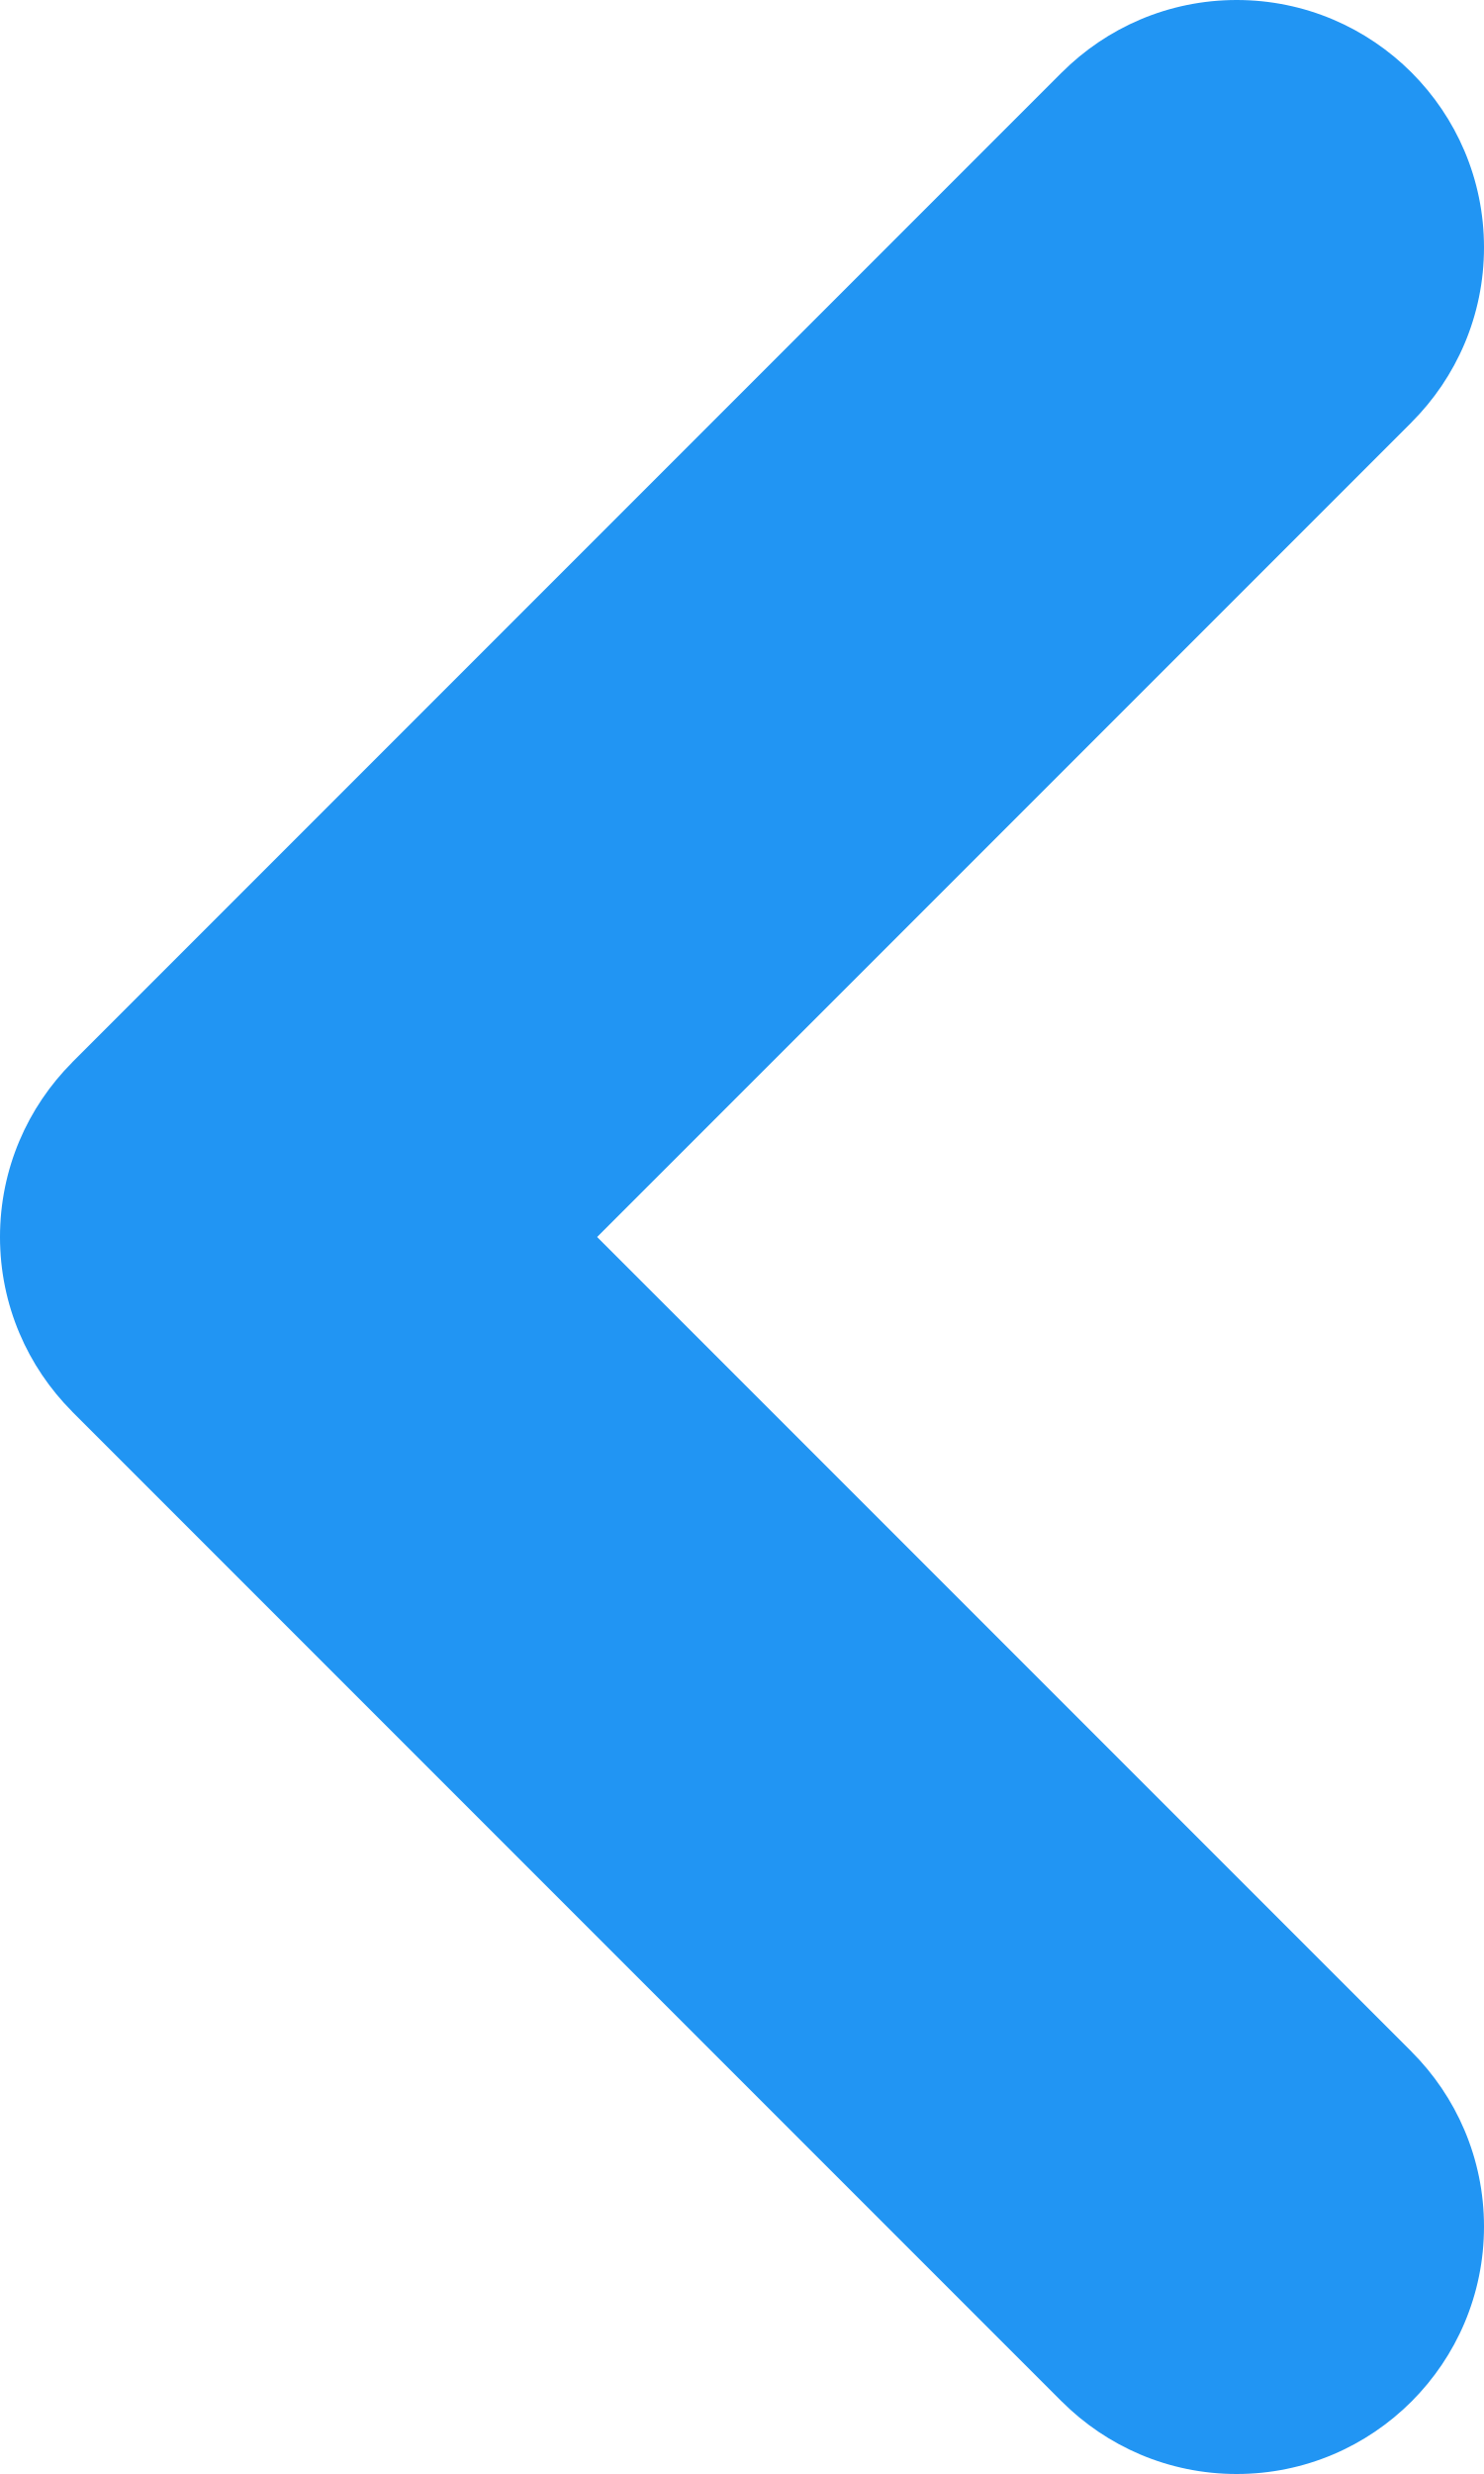
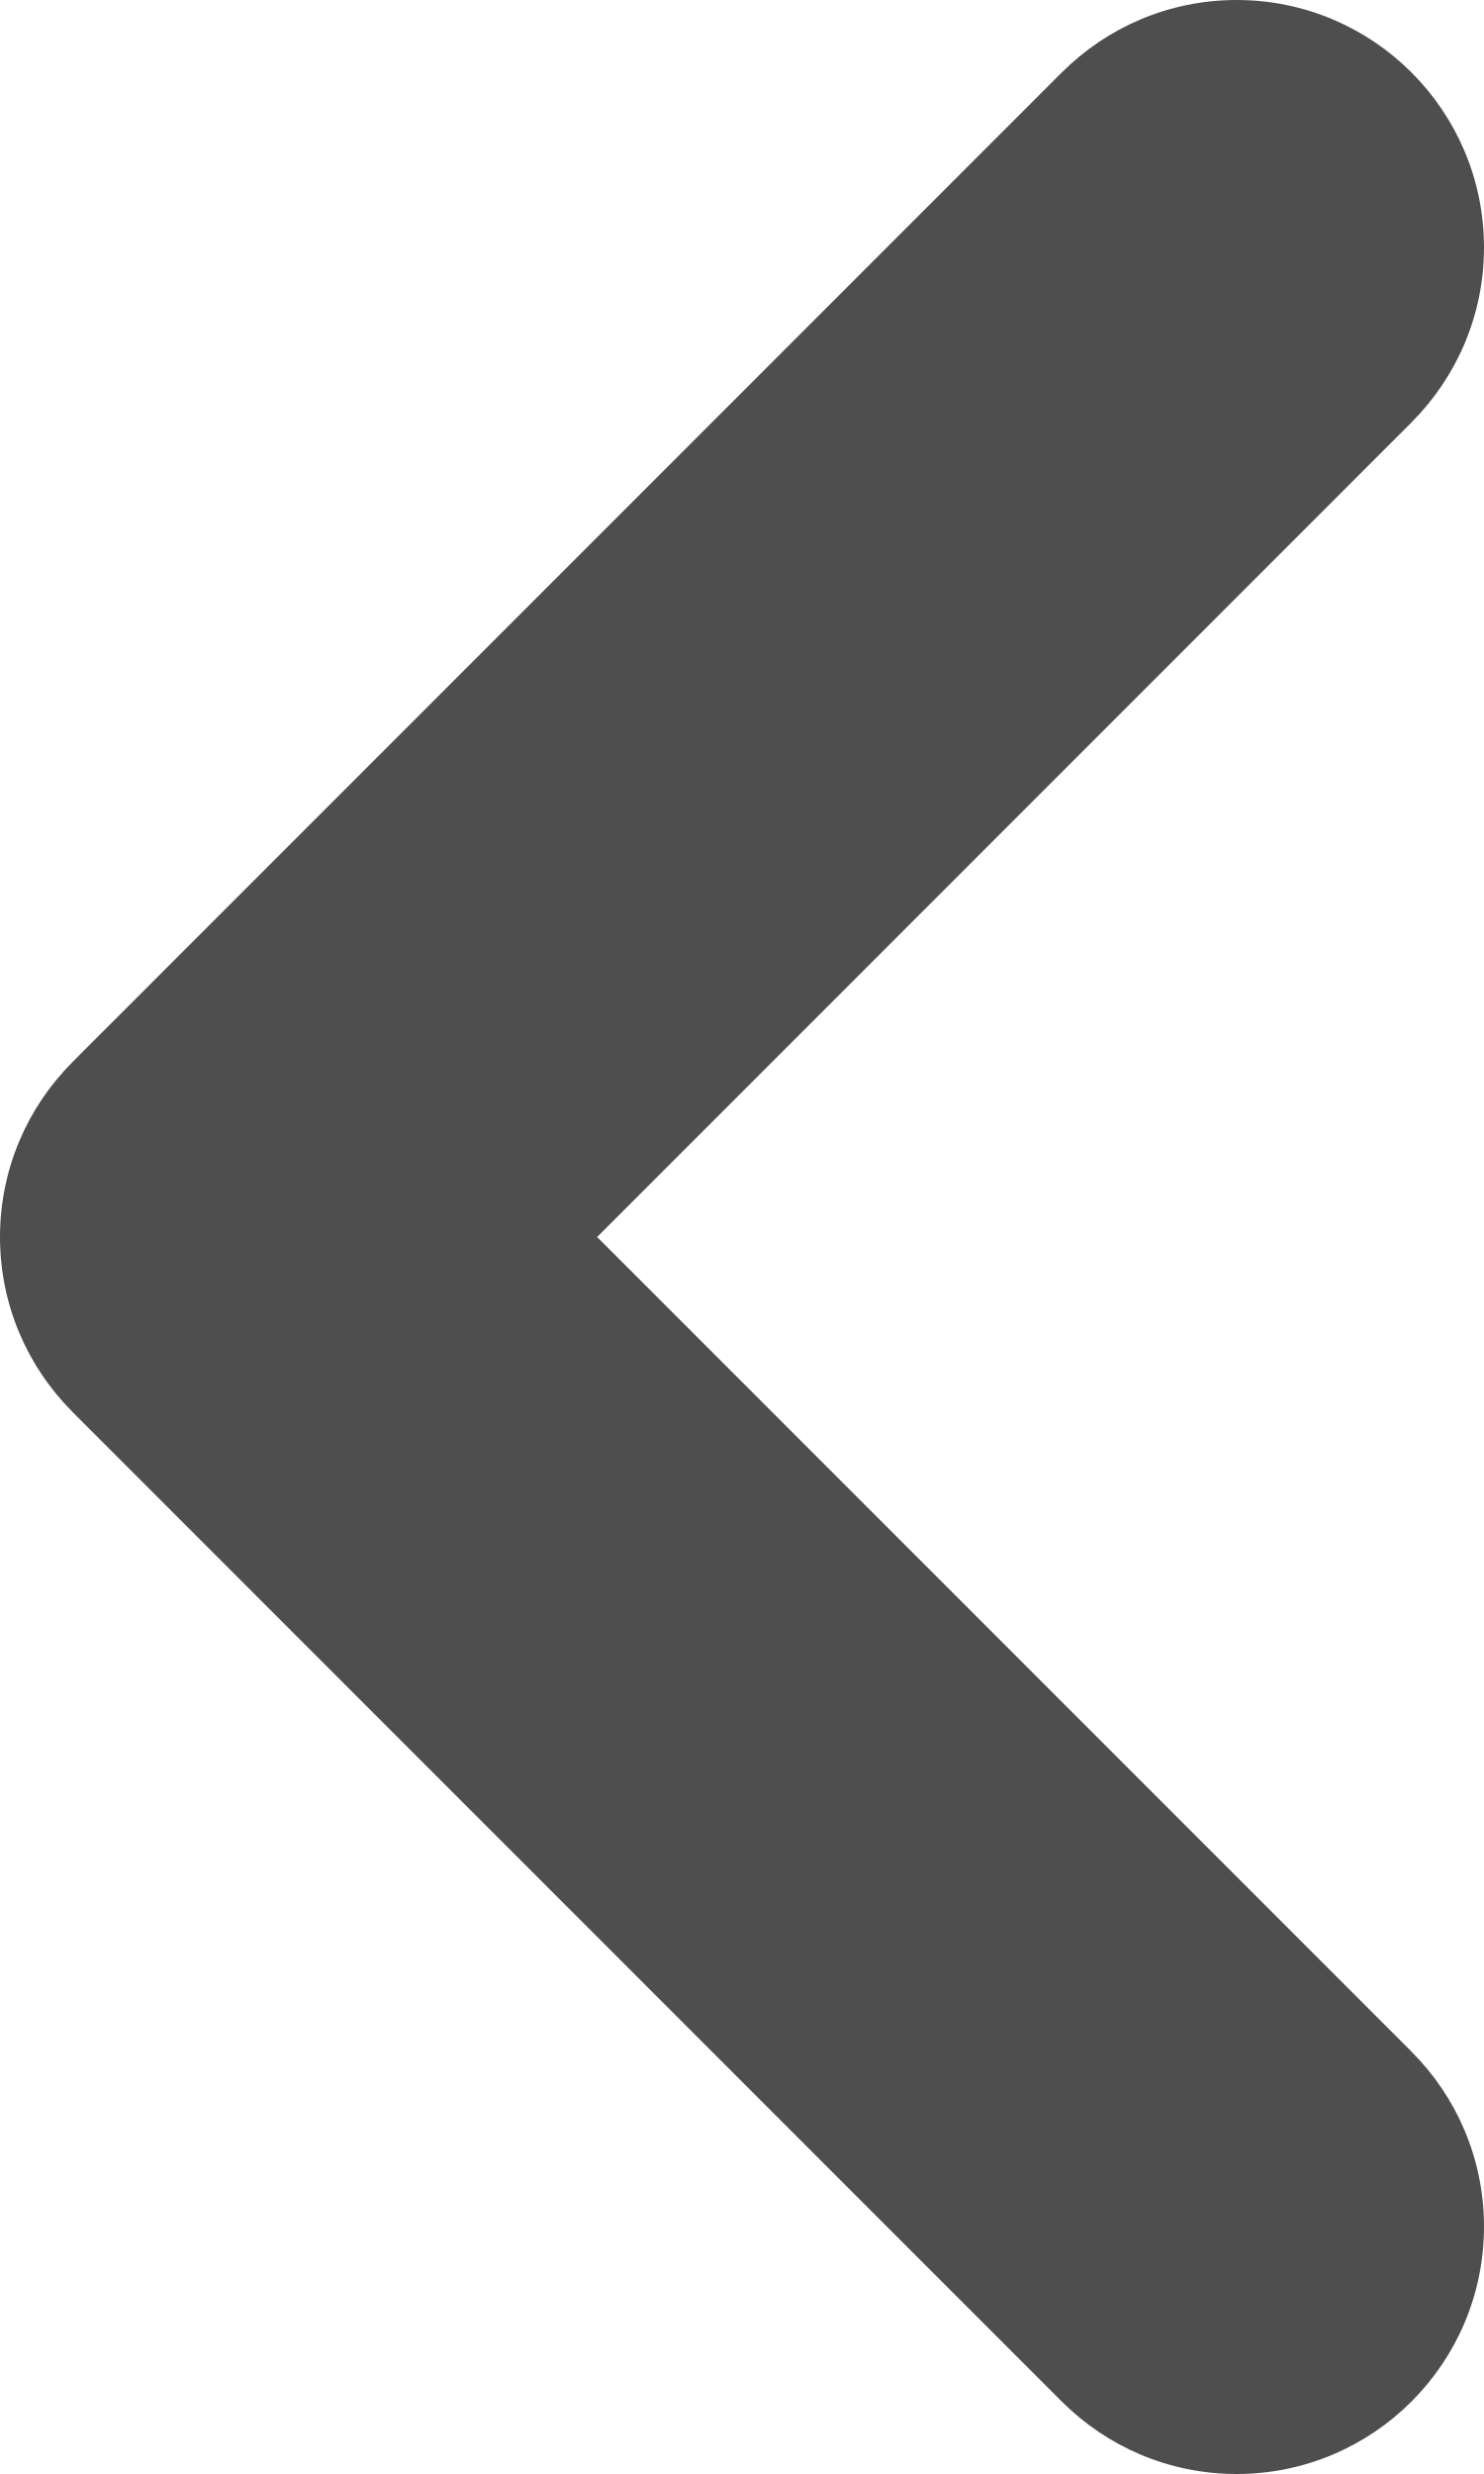
<svg xmlns="http://www.w3.org/2000/svg" style="isolation:isolate" viewBox="0 0 60 100" width="60pt" height="100pt">
  <defs>
-     <clipPath id="_clipPath_45MkIkIi17Fo0A5sK66h8QKBCPRksb6n">
+     <clipPath id="_clipPath_t4SvZbkNscAMDc1HDFbiim7hNBLIbzNH">
      <rect width="60" height="100" />
    </clipPath>
  </defs>
-   <g clip-path="url(#_clipPath_45MkIkIi17Fo0A5sK66h8QKBCPRksb6n)">
-     <path d=" M 2.918 57.057 C 1.115 55.248 0 52.753 0 50 L 0 50 L 0 50 L 0 50 L 0 50 L 0 50 L 0 50 C 0 47.247 1.115 44.752 2.918 42.943 L 2.917 42.941 L 42.929 2.929 L 42.93 2.93 C 44.74 1.12 47.24 0 50 0 C 55.519 0 60 4.481 60 10 C 60 12.76 58.88 15.26 57.07 17.07 L 57.07 17.07 L 57.071 17.071 L 24.142 50 L 57.071 82.929 L 57.07 82.93 L 57.07 82.93 C 58.88 84.74 60 87.24 60 90 C 60 95.519 55.519 100 50 100 C 47.24 100 44.74 98.88 42.93 97.07 L 42.929 97.071 L 2.917 57.059 L 2.918 57.057 Z " fill-rule="evenodd" fill="rgb(33,149,243)" />
+   <g clip-path="url(#_clipPath_t4SvZbkNscAMDc1HDFbiim7hNBLIbzNH)">
+     <clipPath id="_clipPath_QEGPJWepwv54hkjOk8Gzq0amoRtAeSSU">
+       <rect x="0" y="0" width="60" height="100" transform="matrix(1,0,0,1,0,0)" fill="rgb(255,255,255)" />
+     </clipPath>
+     <g clip-path="url(#_clipPath_QEGPJWepwv54hkjOk8Gzq0amoRtAeSSU)">
+       <g>
+         <path d=" M 2.918 57.057 C 1.115 55.248 0 52.753 0 50 L 0 50 L 0 50 L 0 50 L 0 50 L 0 50 L 0 50 C 0 47.247 1.115 44.752 2.918 42.943 L 2.917 42.941 L 42.929 2.929 L 42.93 2.93 C 44.74 1.12 47.24 0 50 0 C 55.519 0 60 4.481 60 10 C 60 12.76 58.88 15.26 57.07 17.07 L 57.07 17.07 L 57.071 17.071 L 24.142 50 L 57.071 82.929 L 57.07 82.93 L 57.07 82.93 C 58.88 84.74 60 87.24 60 90 C 60 95.519 55.519 100 50 100 C 47.24 100 44.74 98.88 42.93 97.07 L 42.929 97.071 L 2.917 57.059 L 2.918 57.057 L 2.918 57.057 Z " fill-rule="evenodd" fill="rgb(78,78,78)" />
+       </g>
+     </g>
  </g>
</svg>
